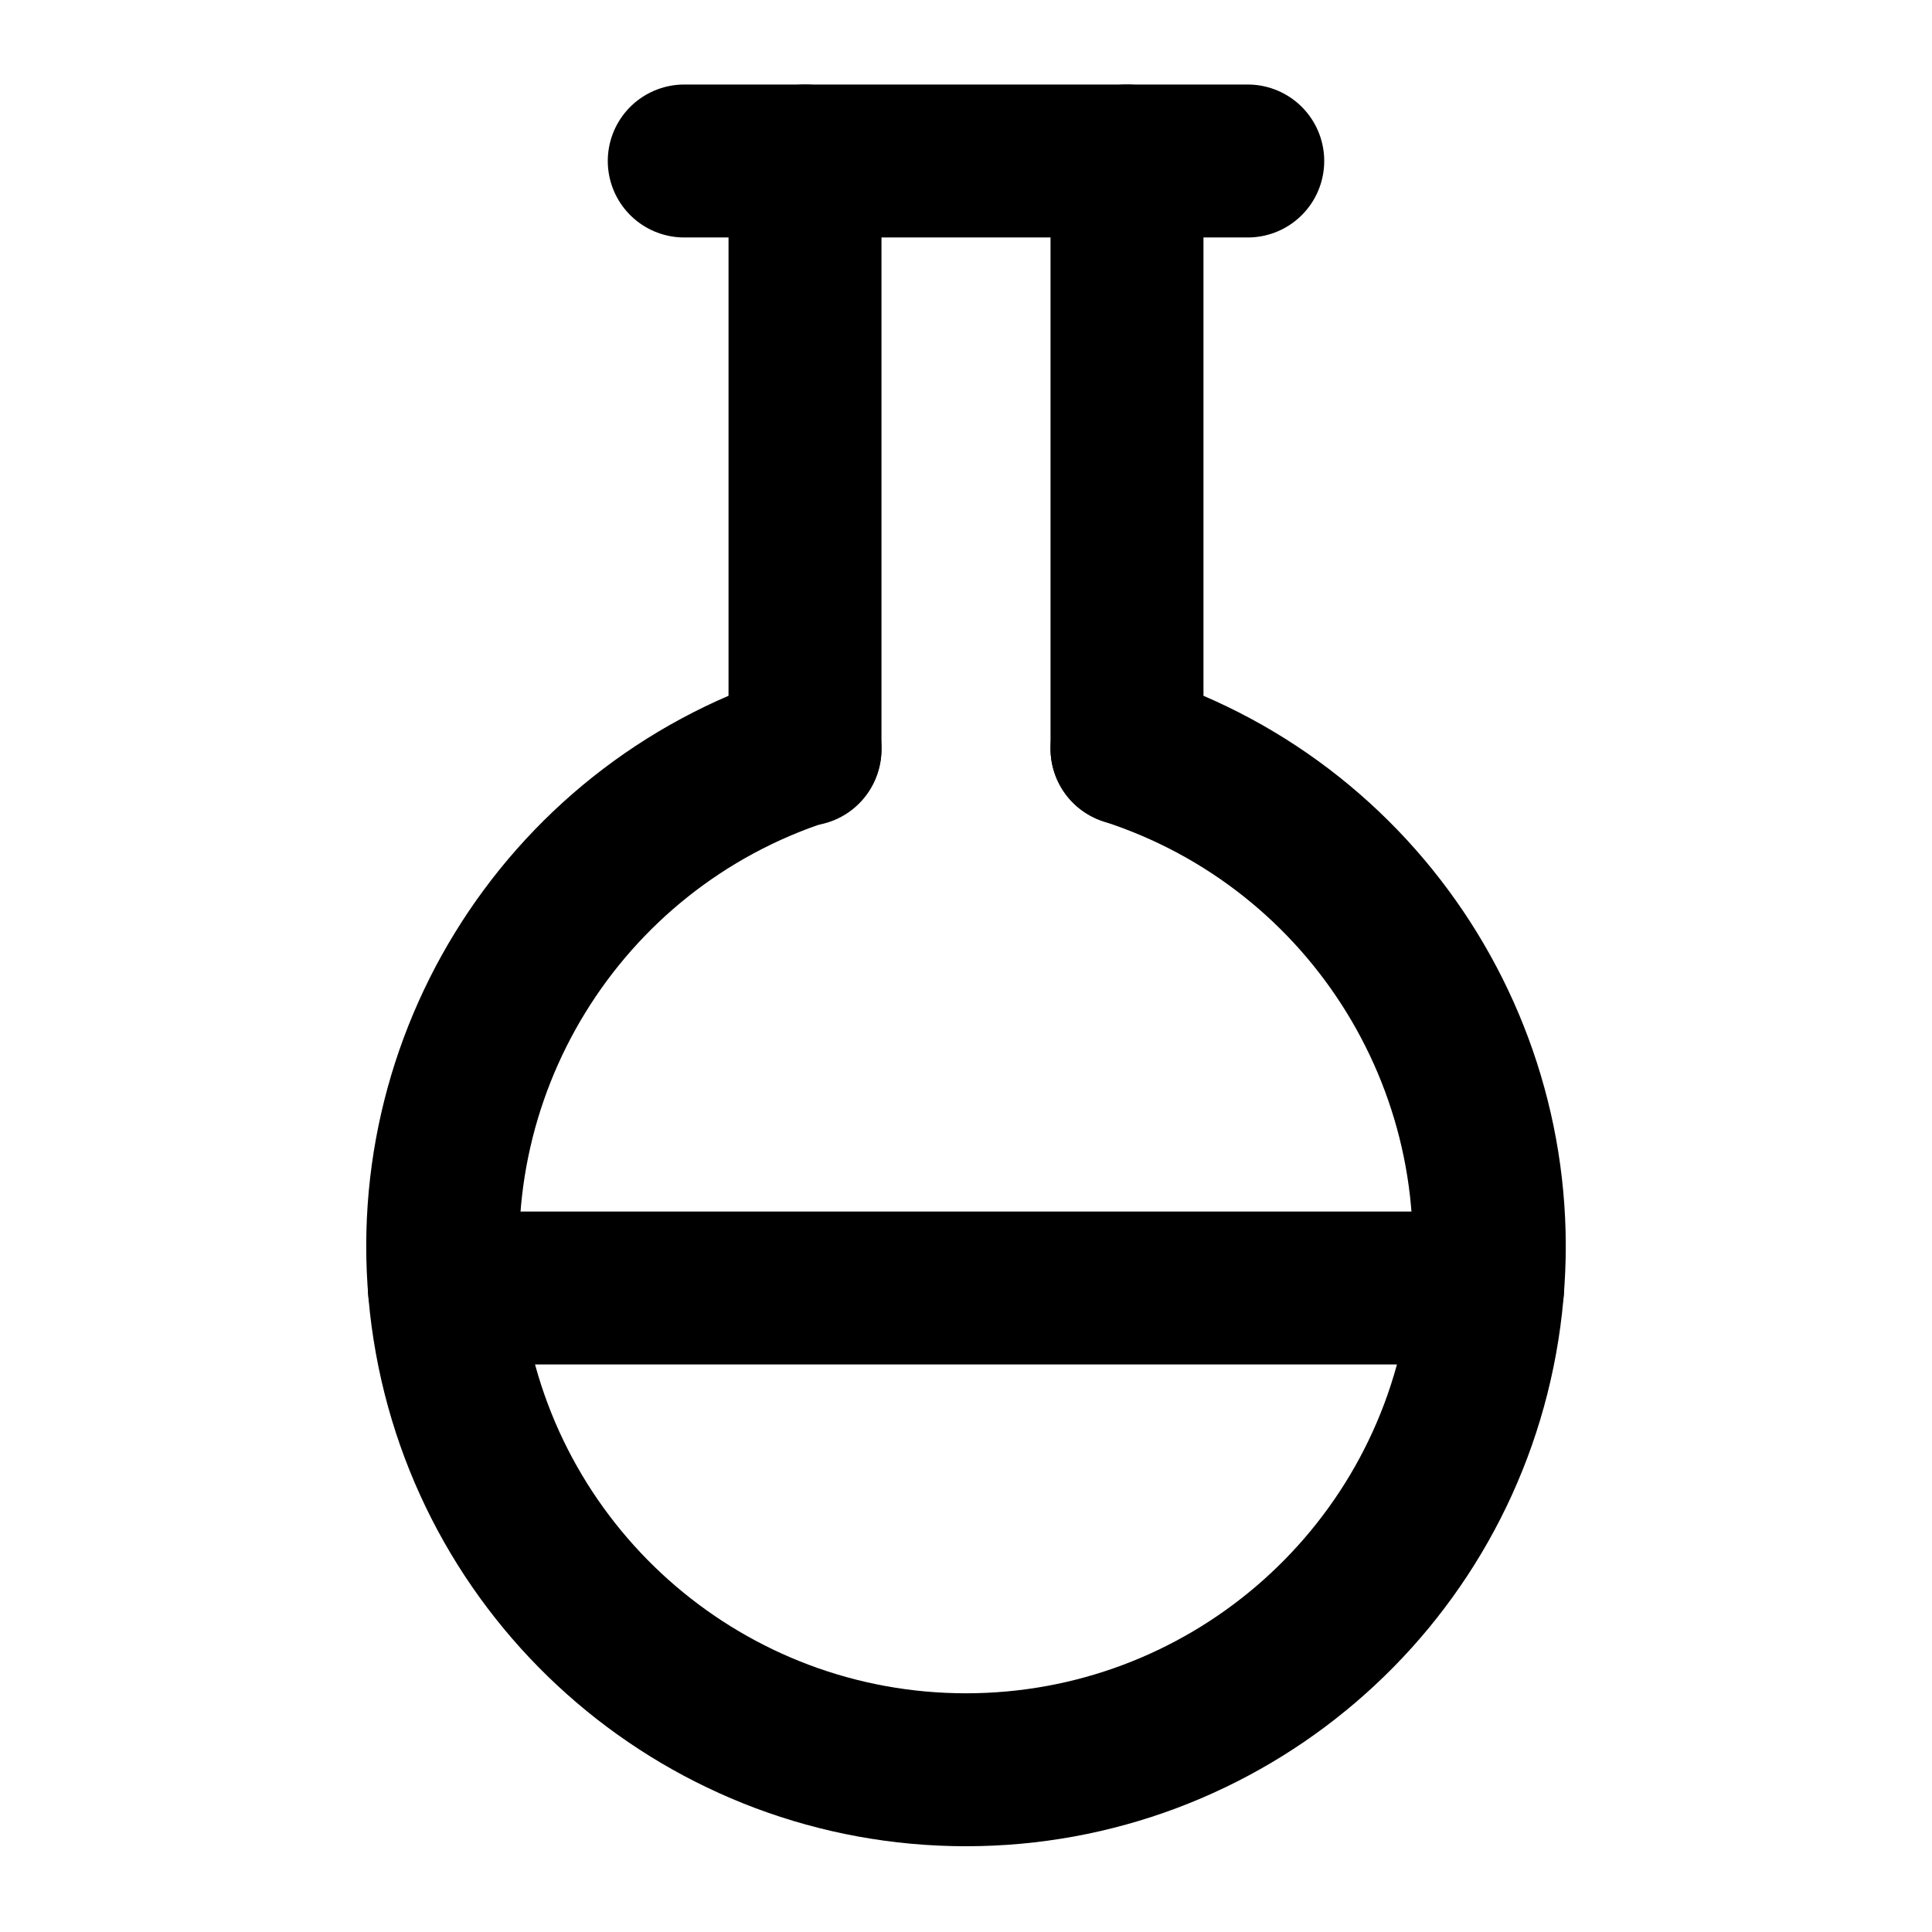
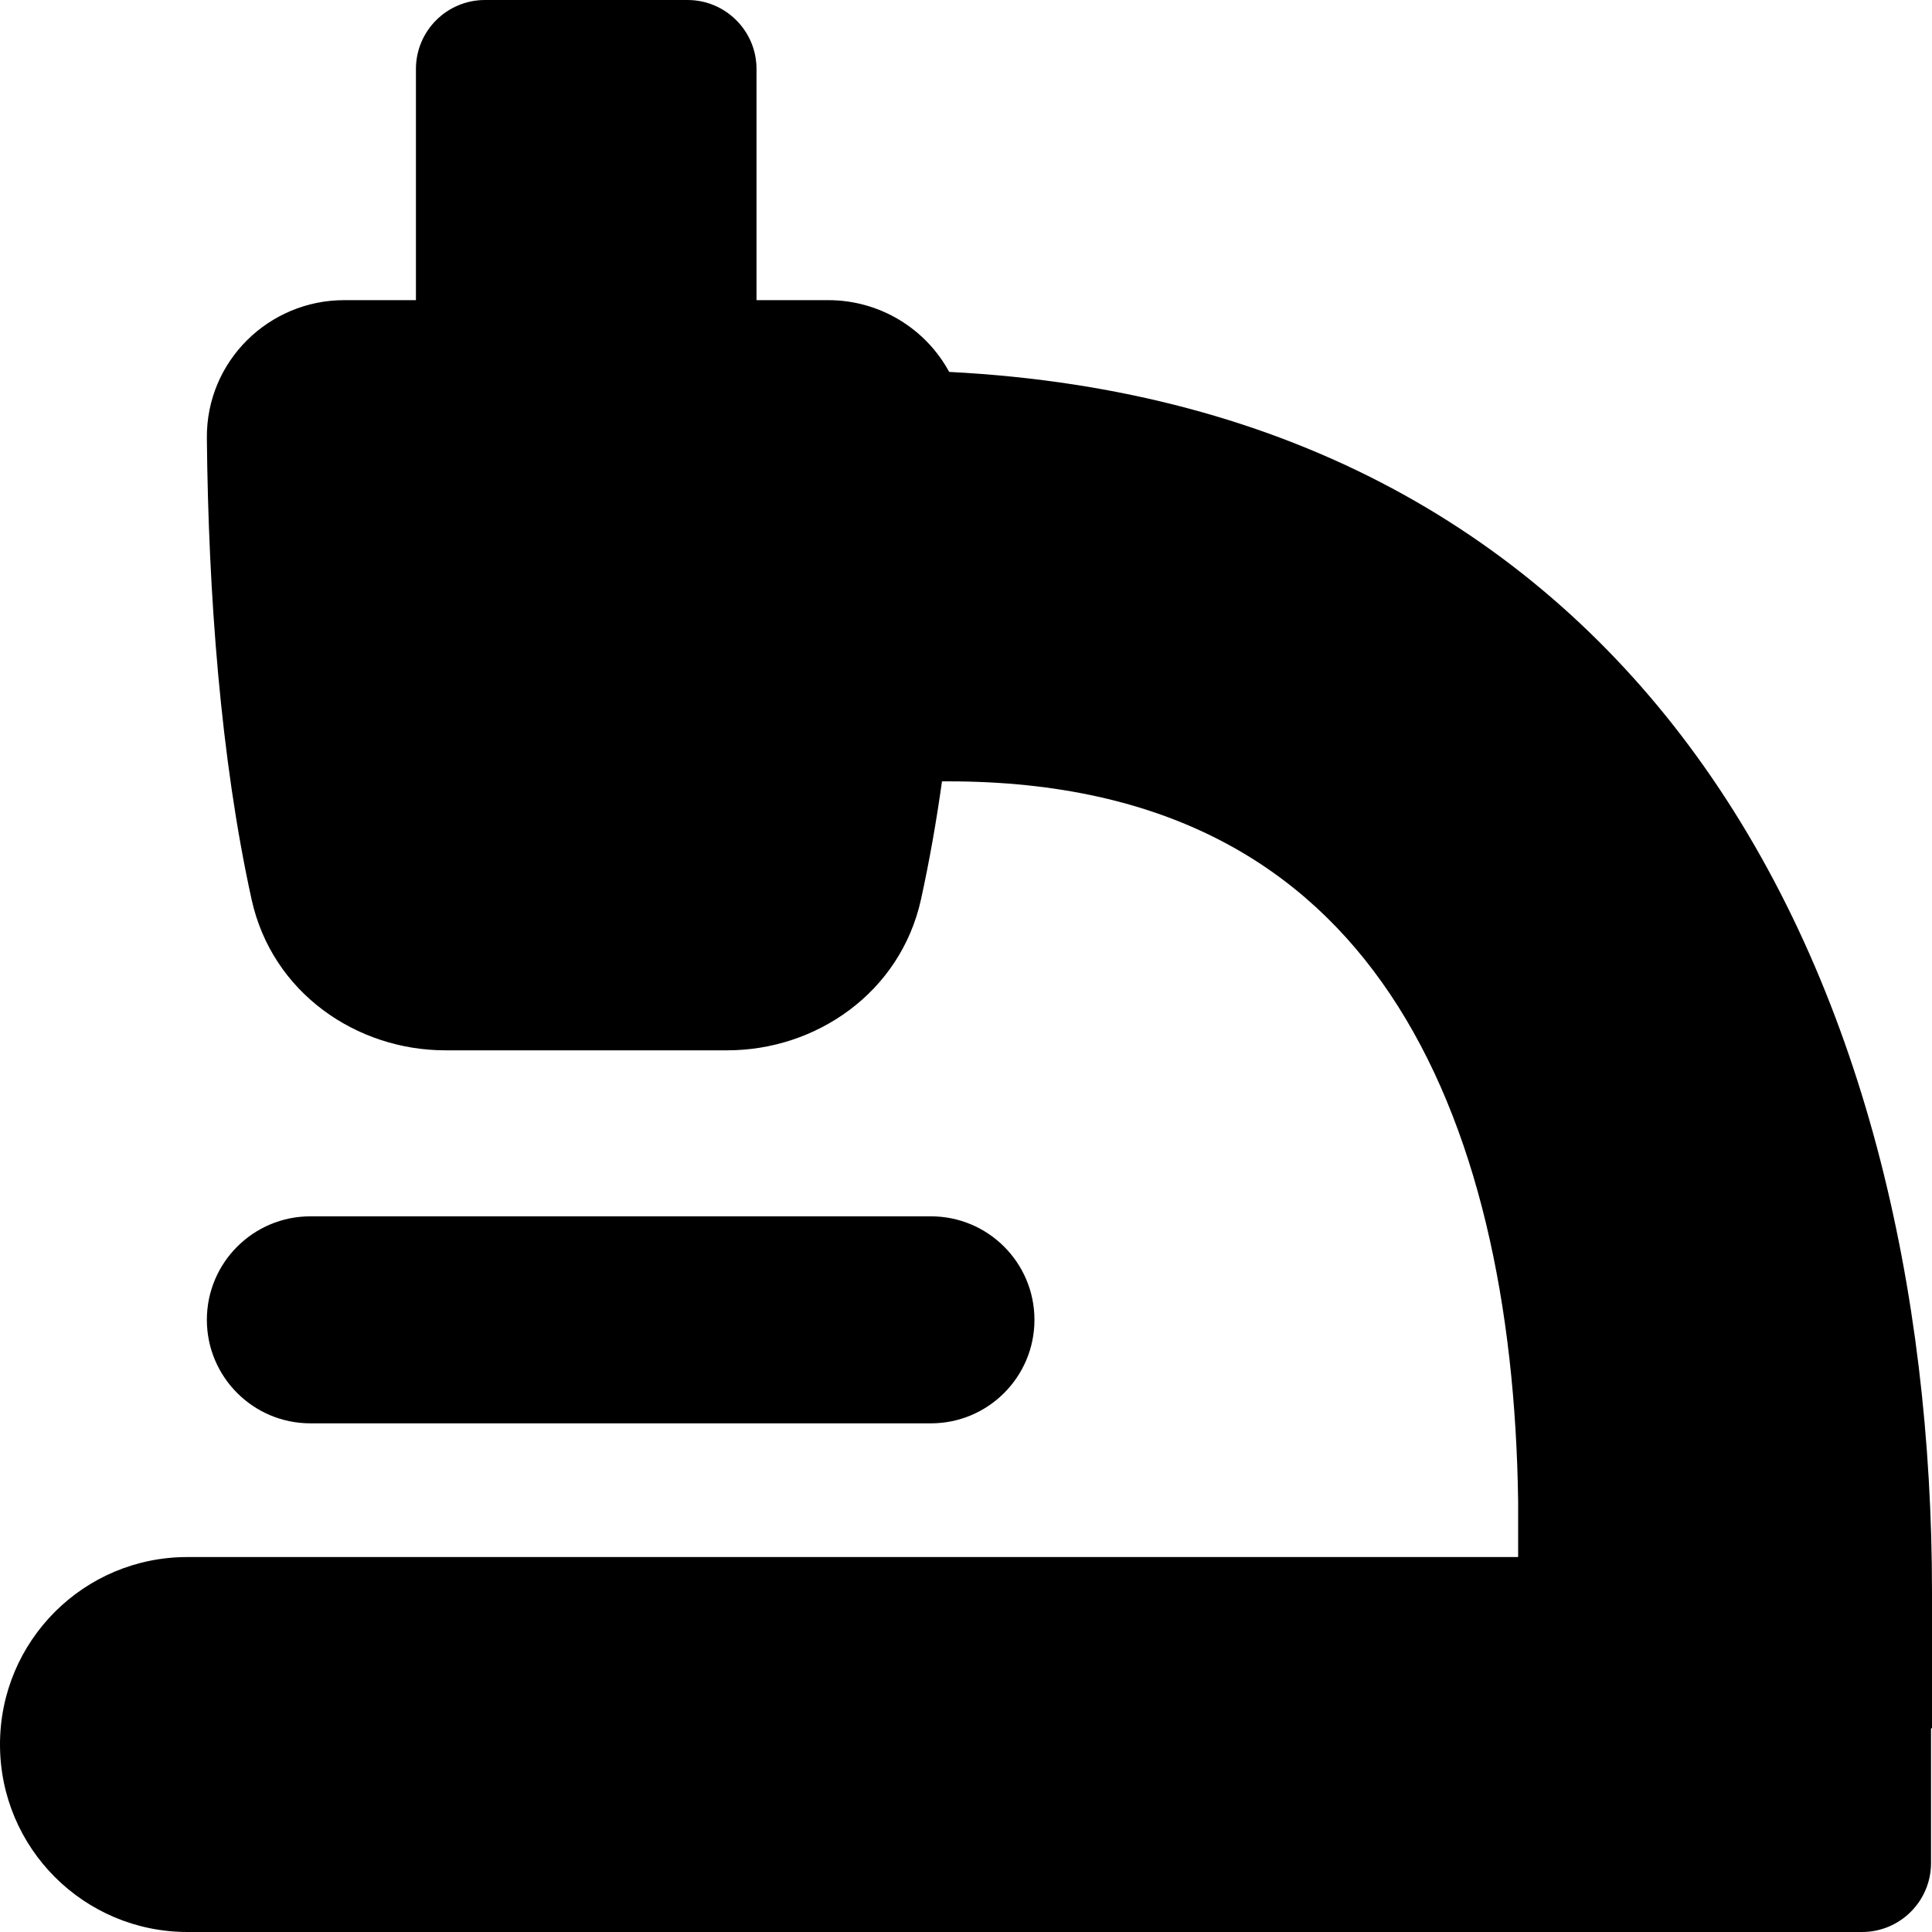
- <svg xmlns="http://www.w3.org/2000/svg" viewBox="0 0 24 24" fill="none" stroke="#000" stroke-width="1.9" stroke-linecap="round" stroke-linejoin="round">
-   <path d="M10 2v7.31" />
-   <path d="M14 9.3V2" />
-   <path d="M8.5 2h7" />
-   <path d="M14 9.3a6.5 6.5 0 1 1-4 0" />
-   <path d="M5.52 16h12.96" />
+ <svg xmlns="http://www.w3.org/2000/svg" viewBox="0 0 14 14">
+   <path fill="#000" fill-rule="evenodd" d="M3.514 0c-.276 0-.5.224-.5.5v1.675h-.52c-.545 0-1.0.441-.995 1.0.011 1.124.099 2.32.324 3.342.149.679.763 1.094 1.403 1.094h2.045c.639 0 1.253-.415 1.403-1.094.06-.274.111-.561.152-.855h.047c1.596 0 2.583.623 3.199 1.54.637.948.91 2.263.929 3.678v.403H1.359C.608 11.282 0 11.89 0 12.641 0 13.392.608 14 1.359 14H13.493c.276 0 .5-.224.5-.5v-.976h.007v-.986c0-2.184-.494-4.389-1.707-6.061-1.154-1.59-2.928-2.655-5.415-2.782-.169-.312-.501-.52-.876-.52h-.52V.5c0-.276-.224-.5-.5-.5h-1.468ZM2.249 8.814c-.414 0-.75.336-.75.75s.336.75.75.75h4.497c.414 0 .75-.336.75-.75s-.336-.75-.75-.75h-4.497Z" clip-rule="evenodd" />
</svg>
